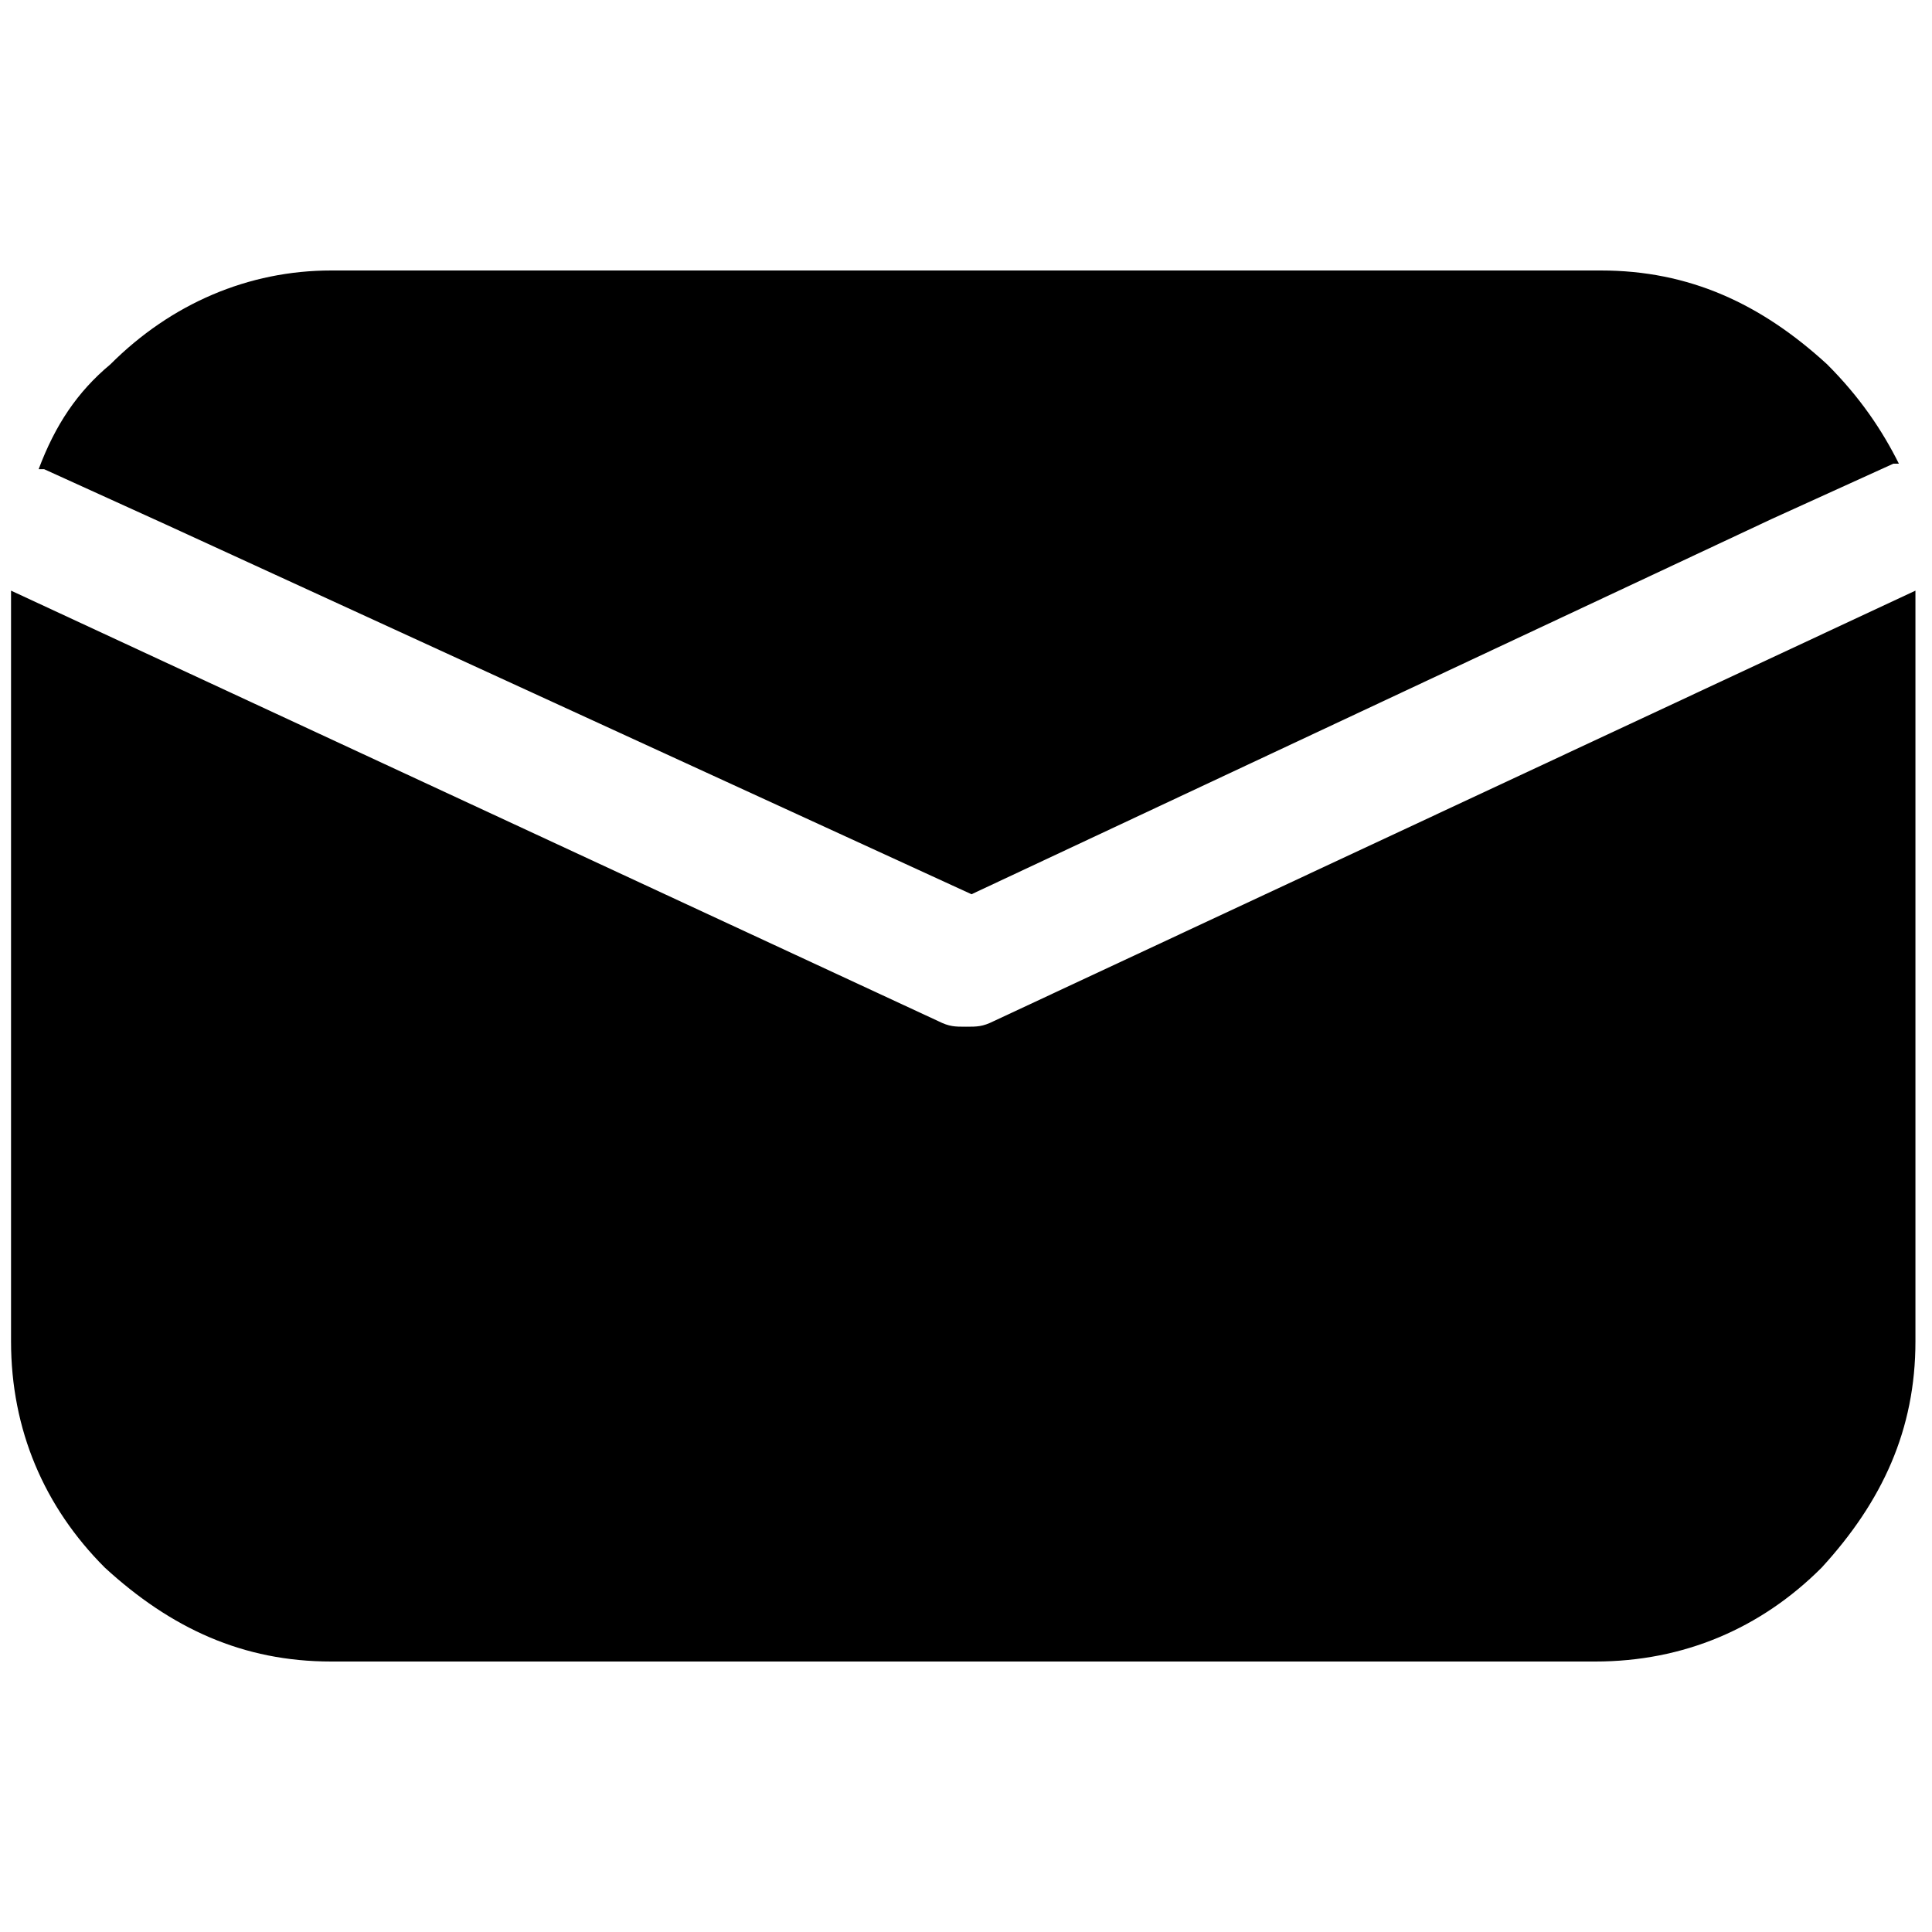
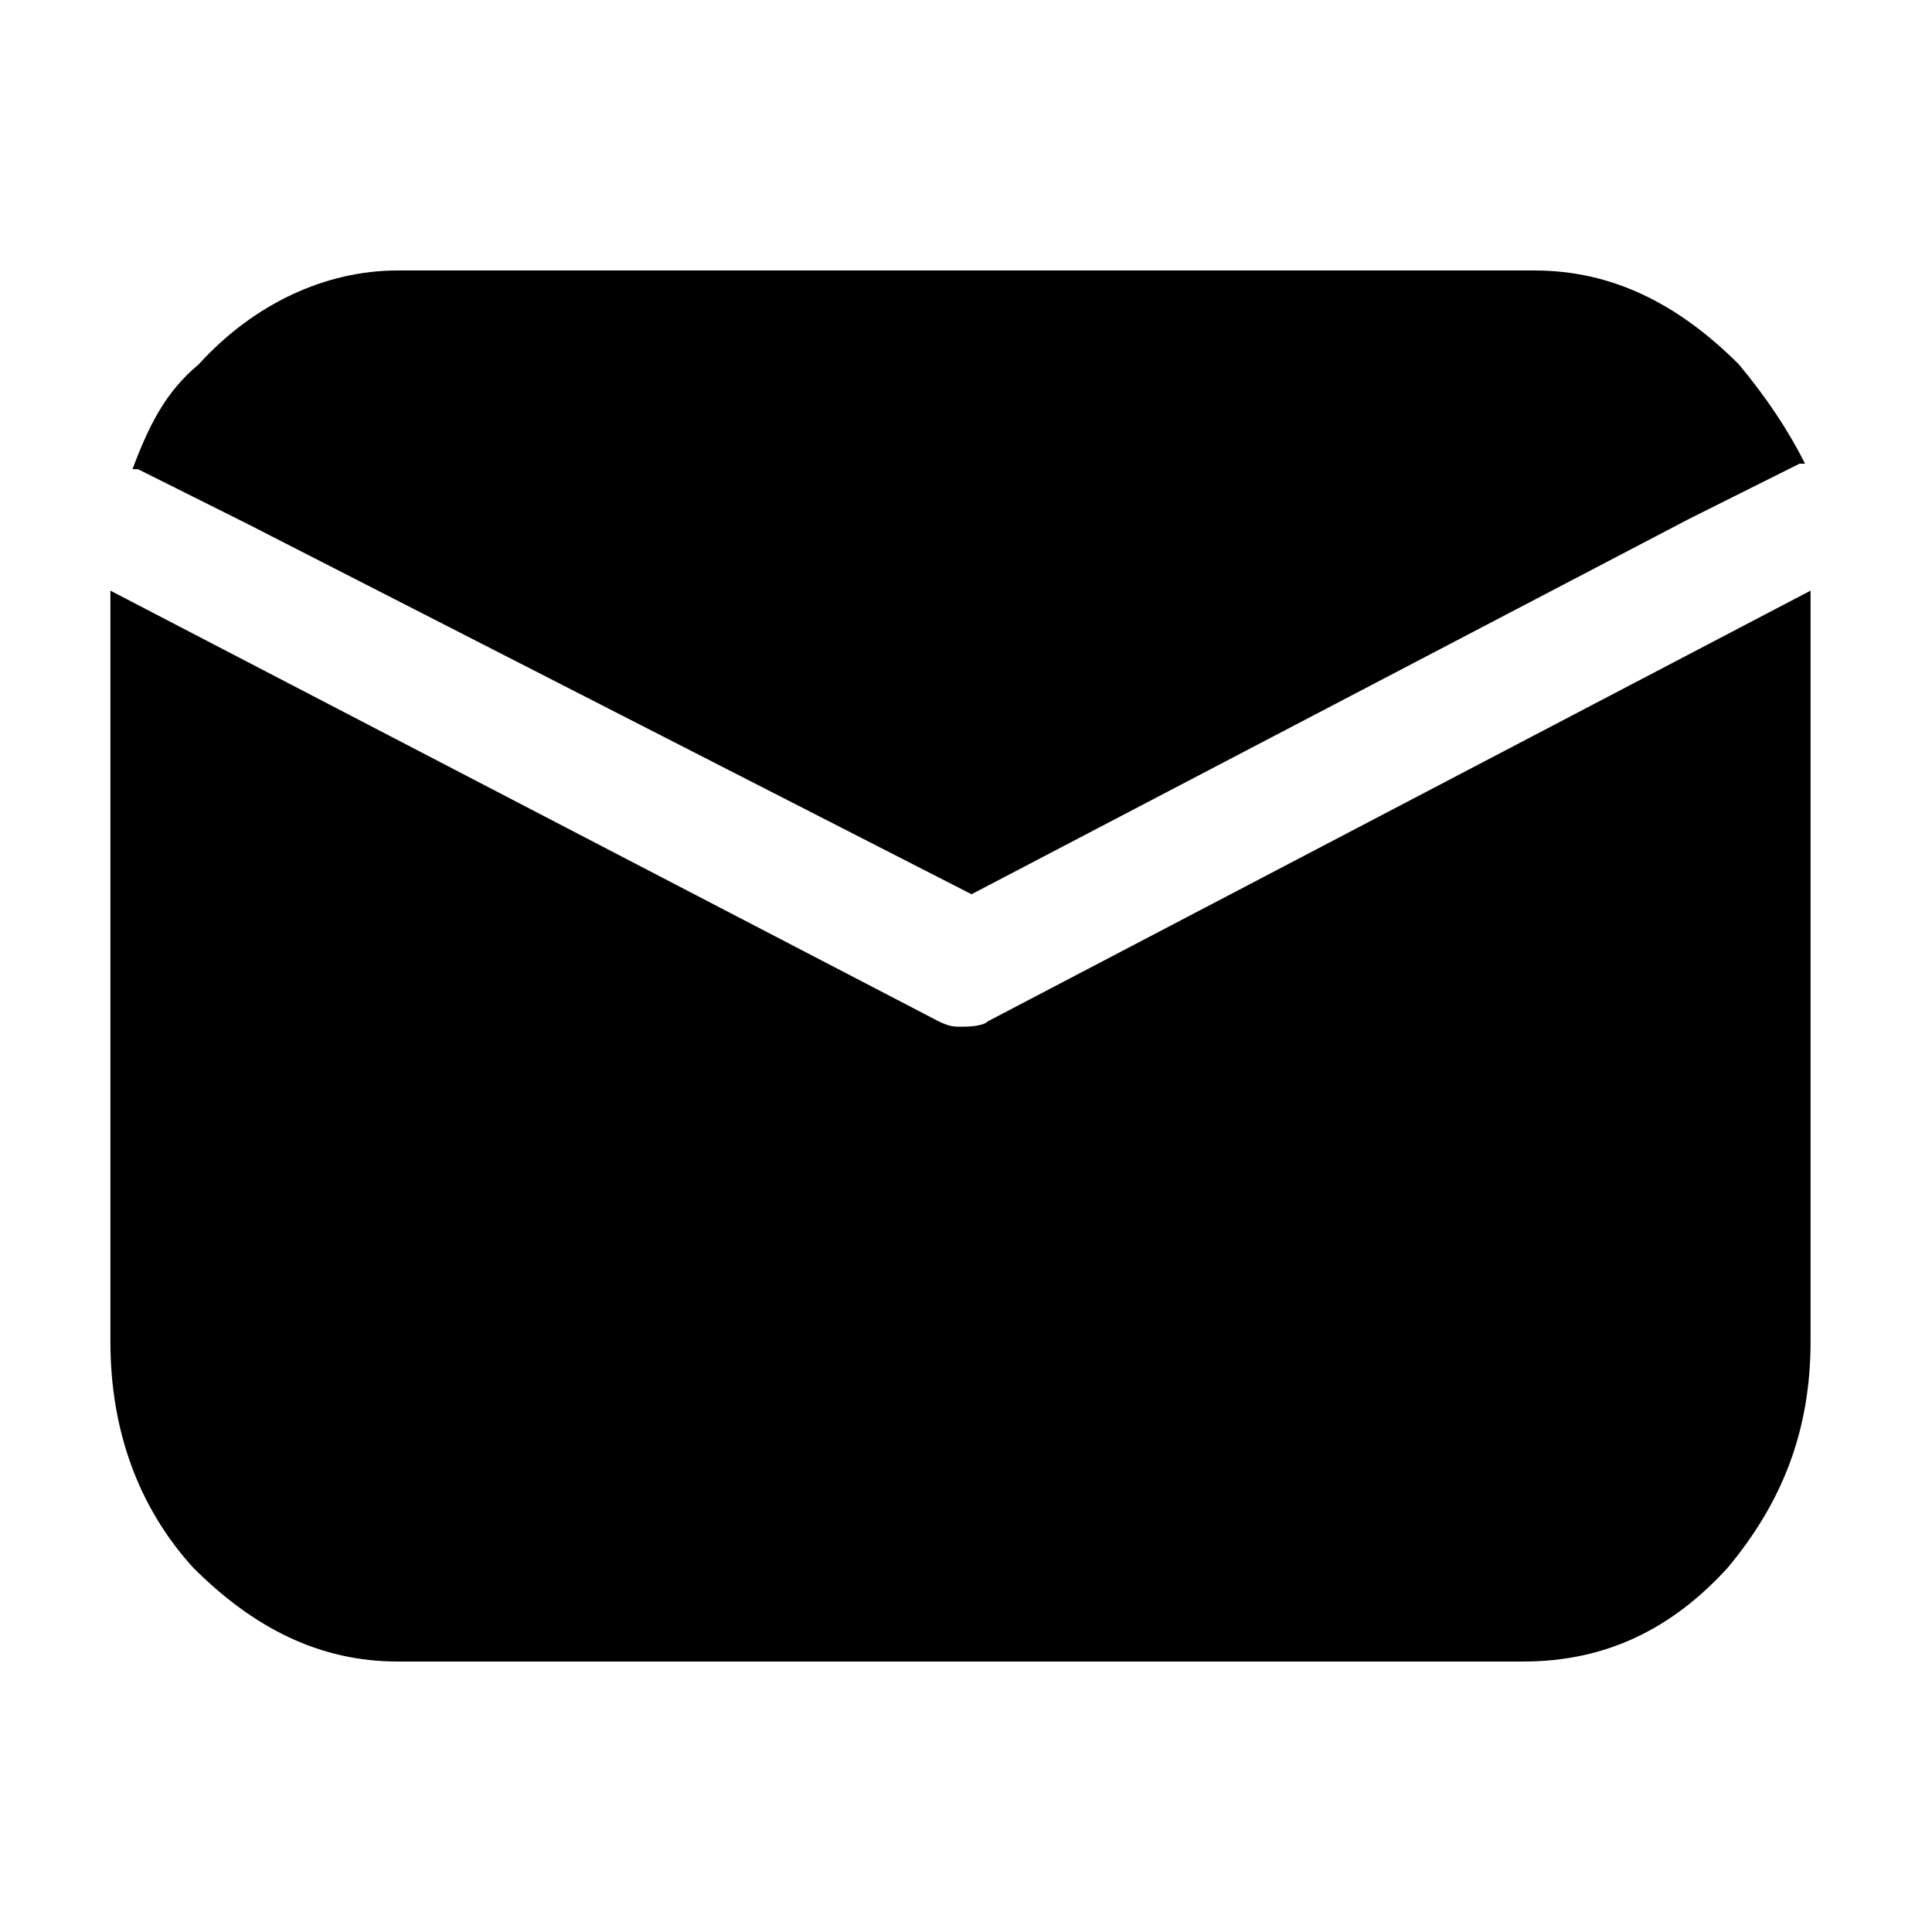
<svg xmlns="http://www.w3.org/2000/svg" version="1.1" id="Layer_1" x="0px" y="0px" viewBox="0 0 35 35" style="enable-background:new 0 0 35 35;" xml:space="preserve">
  <style type="text/css">
	.st0{fill-rule:evenodd;clip-rule:evenodd;}
</style>
-   <path class="st0" d="M6,4.9H29c1.6,0,2.9,0.6,4.1,1.7c0.6,0.6,1,1.2,1.3,1.8c0,0,0,0-0.1,0l-2.2,1l-14.5,6.8L3,9.5l-2.2-1  c0,0,0,0-0.1,0C1,7.7,1.4,7.1,2,6.6C3.1,5.5,4.5,4.9,6,4.9L6,4.9z M18,18.5l16.7-7.8v13.6c0,1.6-0.6,2.9-1.7,4.1  c-1.1,1.1-2.5,1.7-4.1,1.7H6c-1.6,0-2.9-0.6-4.1-1.7c-1.1-1.1-1.7-2.5-1.7-4.1V10.7L17,18.5c0.2,0.1,0.3,0.1,0.5,0.1  C17.7,18.6,17.8,18.6,18,18.5L18,18.5z" />
+   <path class="st0" d="M7.2,4.9h20.6c1.4,0,2.6,0.6,3.7,1.7c0.5,0.6,0.9,1.2,1.2,1.8c0,0,0,0-0.1,0l-2,1l-13,6.8L4.5,9.5l-2-1  c0,0,0,0-0.1,0c0.3-0.8,0.6-1.4,1.2-1.9C4.6,5.5,5.9,4.9,7.2,4.9L7.2,4.9z M17.9,18.5l14.9-7.8v13.6c0,1.6-0.5,2.9-1.5,4.1  c-1,1.1-2.2,1.7-3.7,1.7H7.2c-1.4,0-2.6-0.6-3.7-1.7c-1-1.1-1.5-2.5-1.5-4.1V10.7l15,7.8c0.2,0.1,0.3,0.1,0.4,0.1  S17.8,18.6,17.9,18.5L17.9,18.5z" />
</svg>
